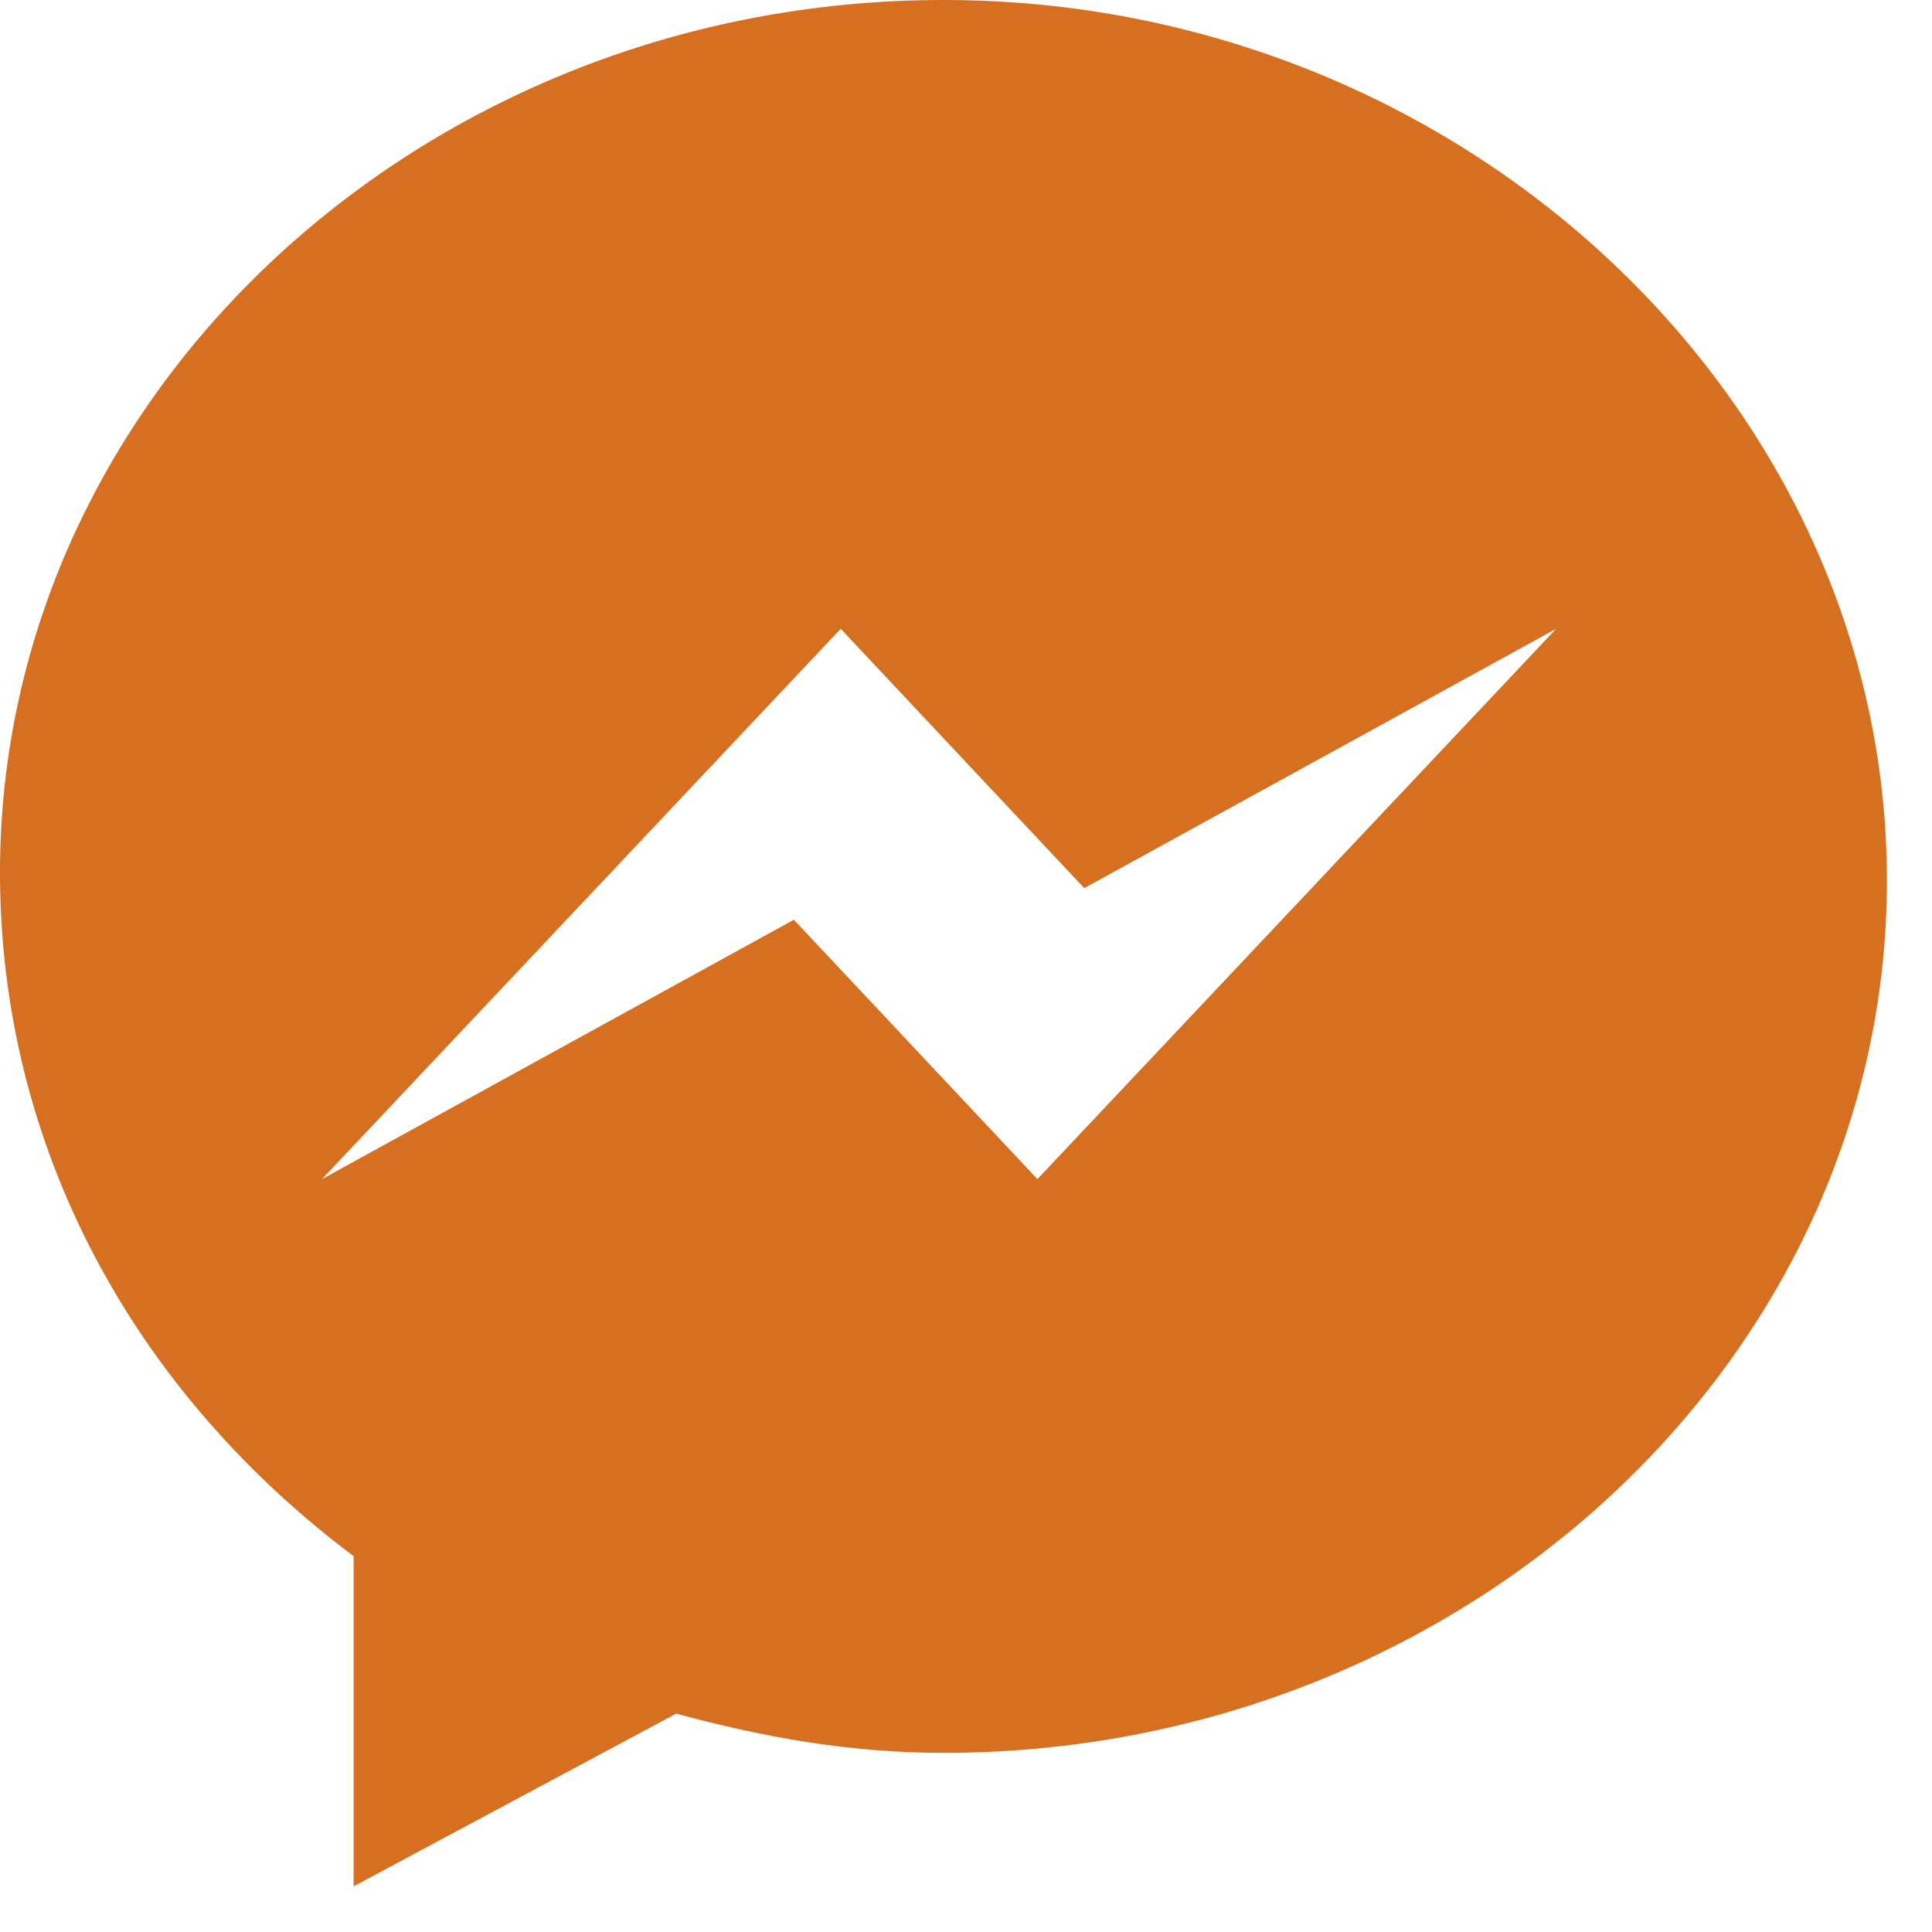
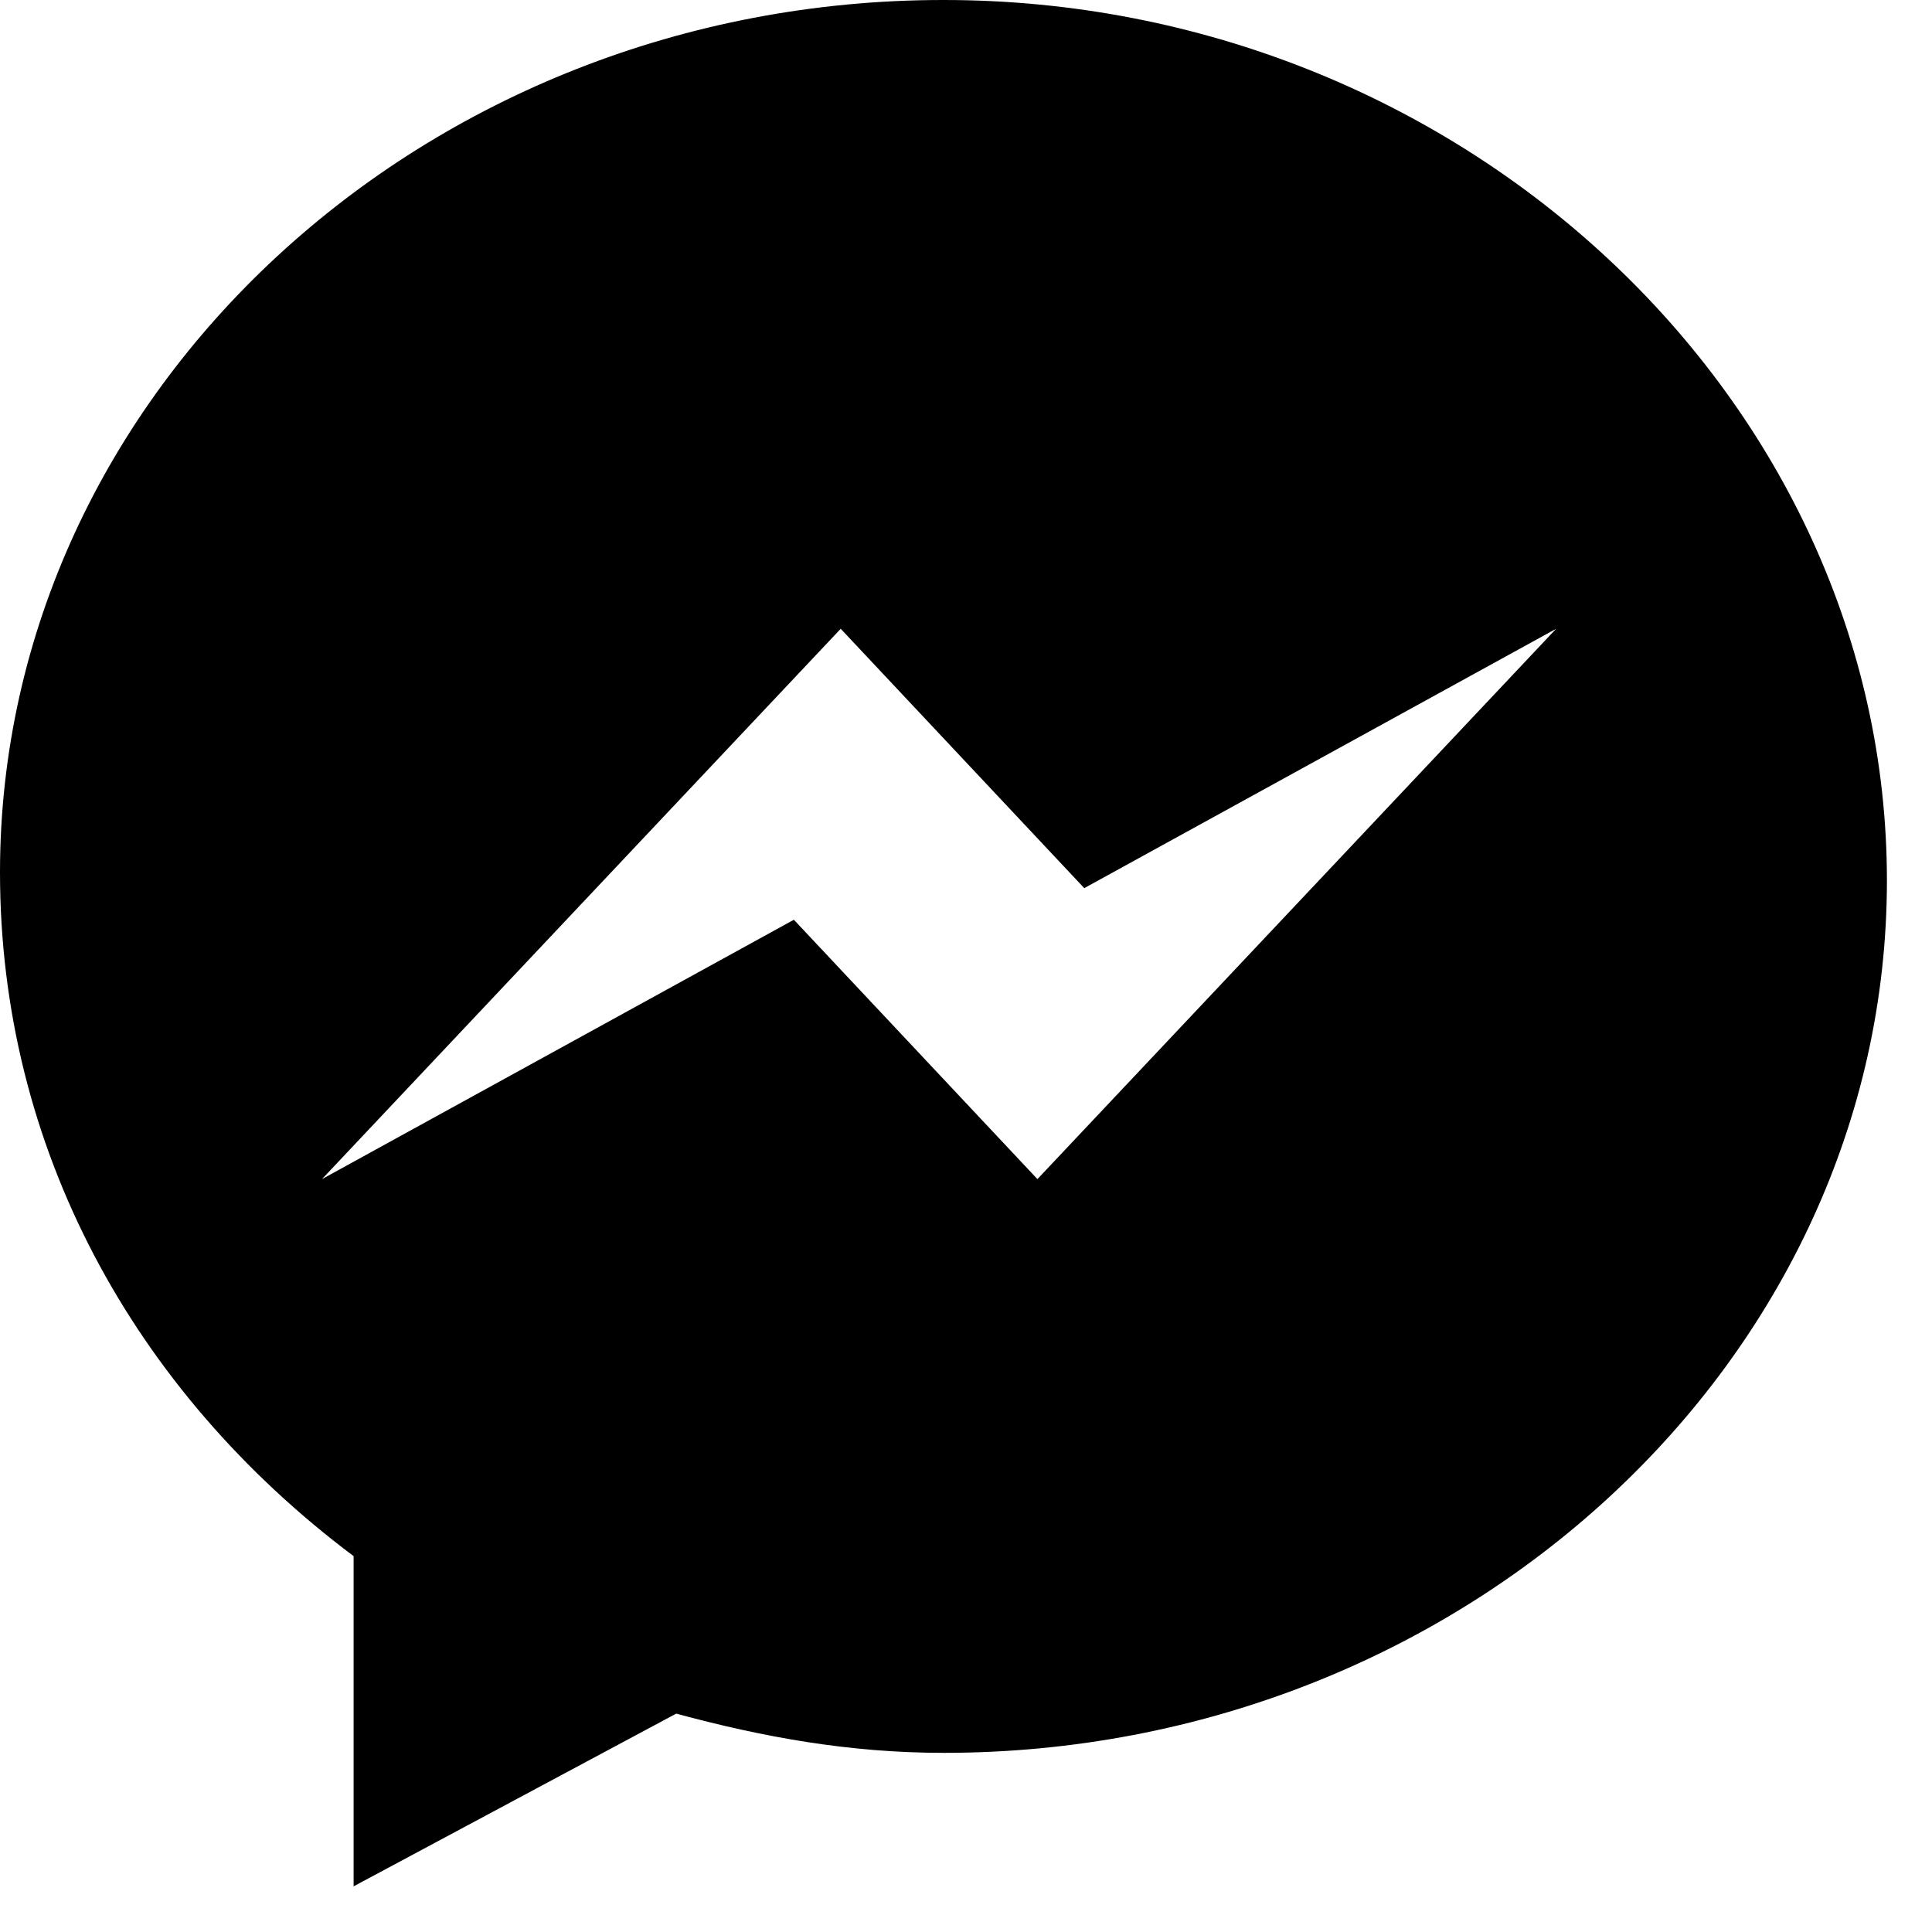
<svg xmlns="http://www.w3.org/2000/svg" width="33" height="33" viewBox="0 0 33 33" fill="none">
-   <path d="M16.11 0C7.25 0 0 6.71 0 14.9C0 19.6 2.28 23.76 6.04 26.58V32.22L11.55 29.27C13.03 29.67 14.5 29.94 16.12 29.94C24.98 29.94 32.23 23.23 32.23 15.04C32.23 6.85 24.98 0 16.12 0H16.11ZM17.72 20.14L13.56 15.71L5.5 20.14L14.36 10.74L18.52 15.17L26.58 10.74L17.72 20.14Z" fill="#D2630CEB" />
+   <path d="M16.11 0C7.25 0 0 6.71 0 14.9C0 19.6 2.28 23.76 6.04 26.58V32.22L11.55 29.27C13.03 29.67 14.5 29.94 16.12 29.94C24.98 29.94 32.23 23.23 32.23 15.04C32.23 6.85 24.98 0 16.12 0H16.11ZM17.72 20.14L13.56 15.71L5.5 20.14L14.36 10.74L18.52 15.17L26.58 10.74L17.72 20.14Z" fill="#000" />
</svg>
